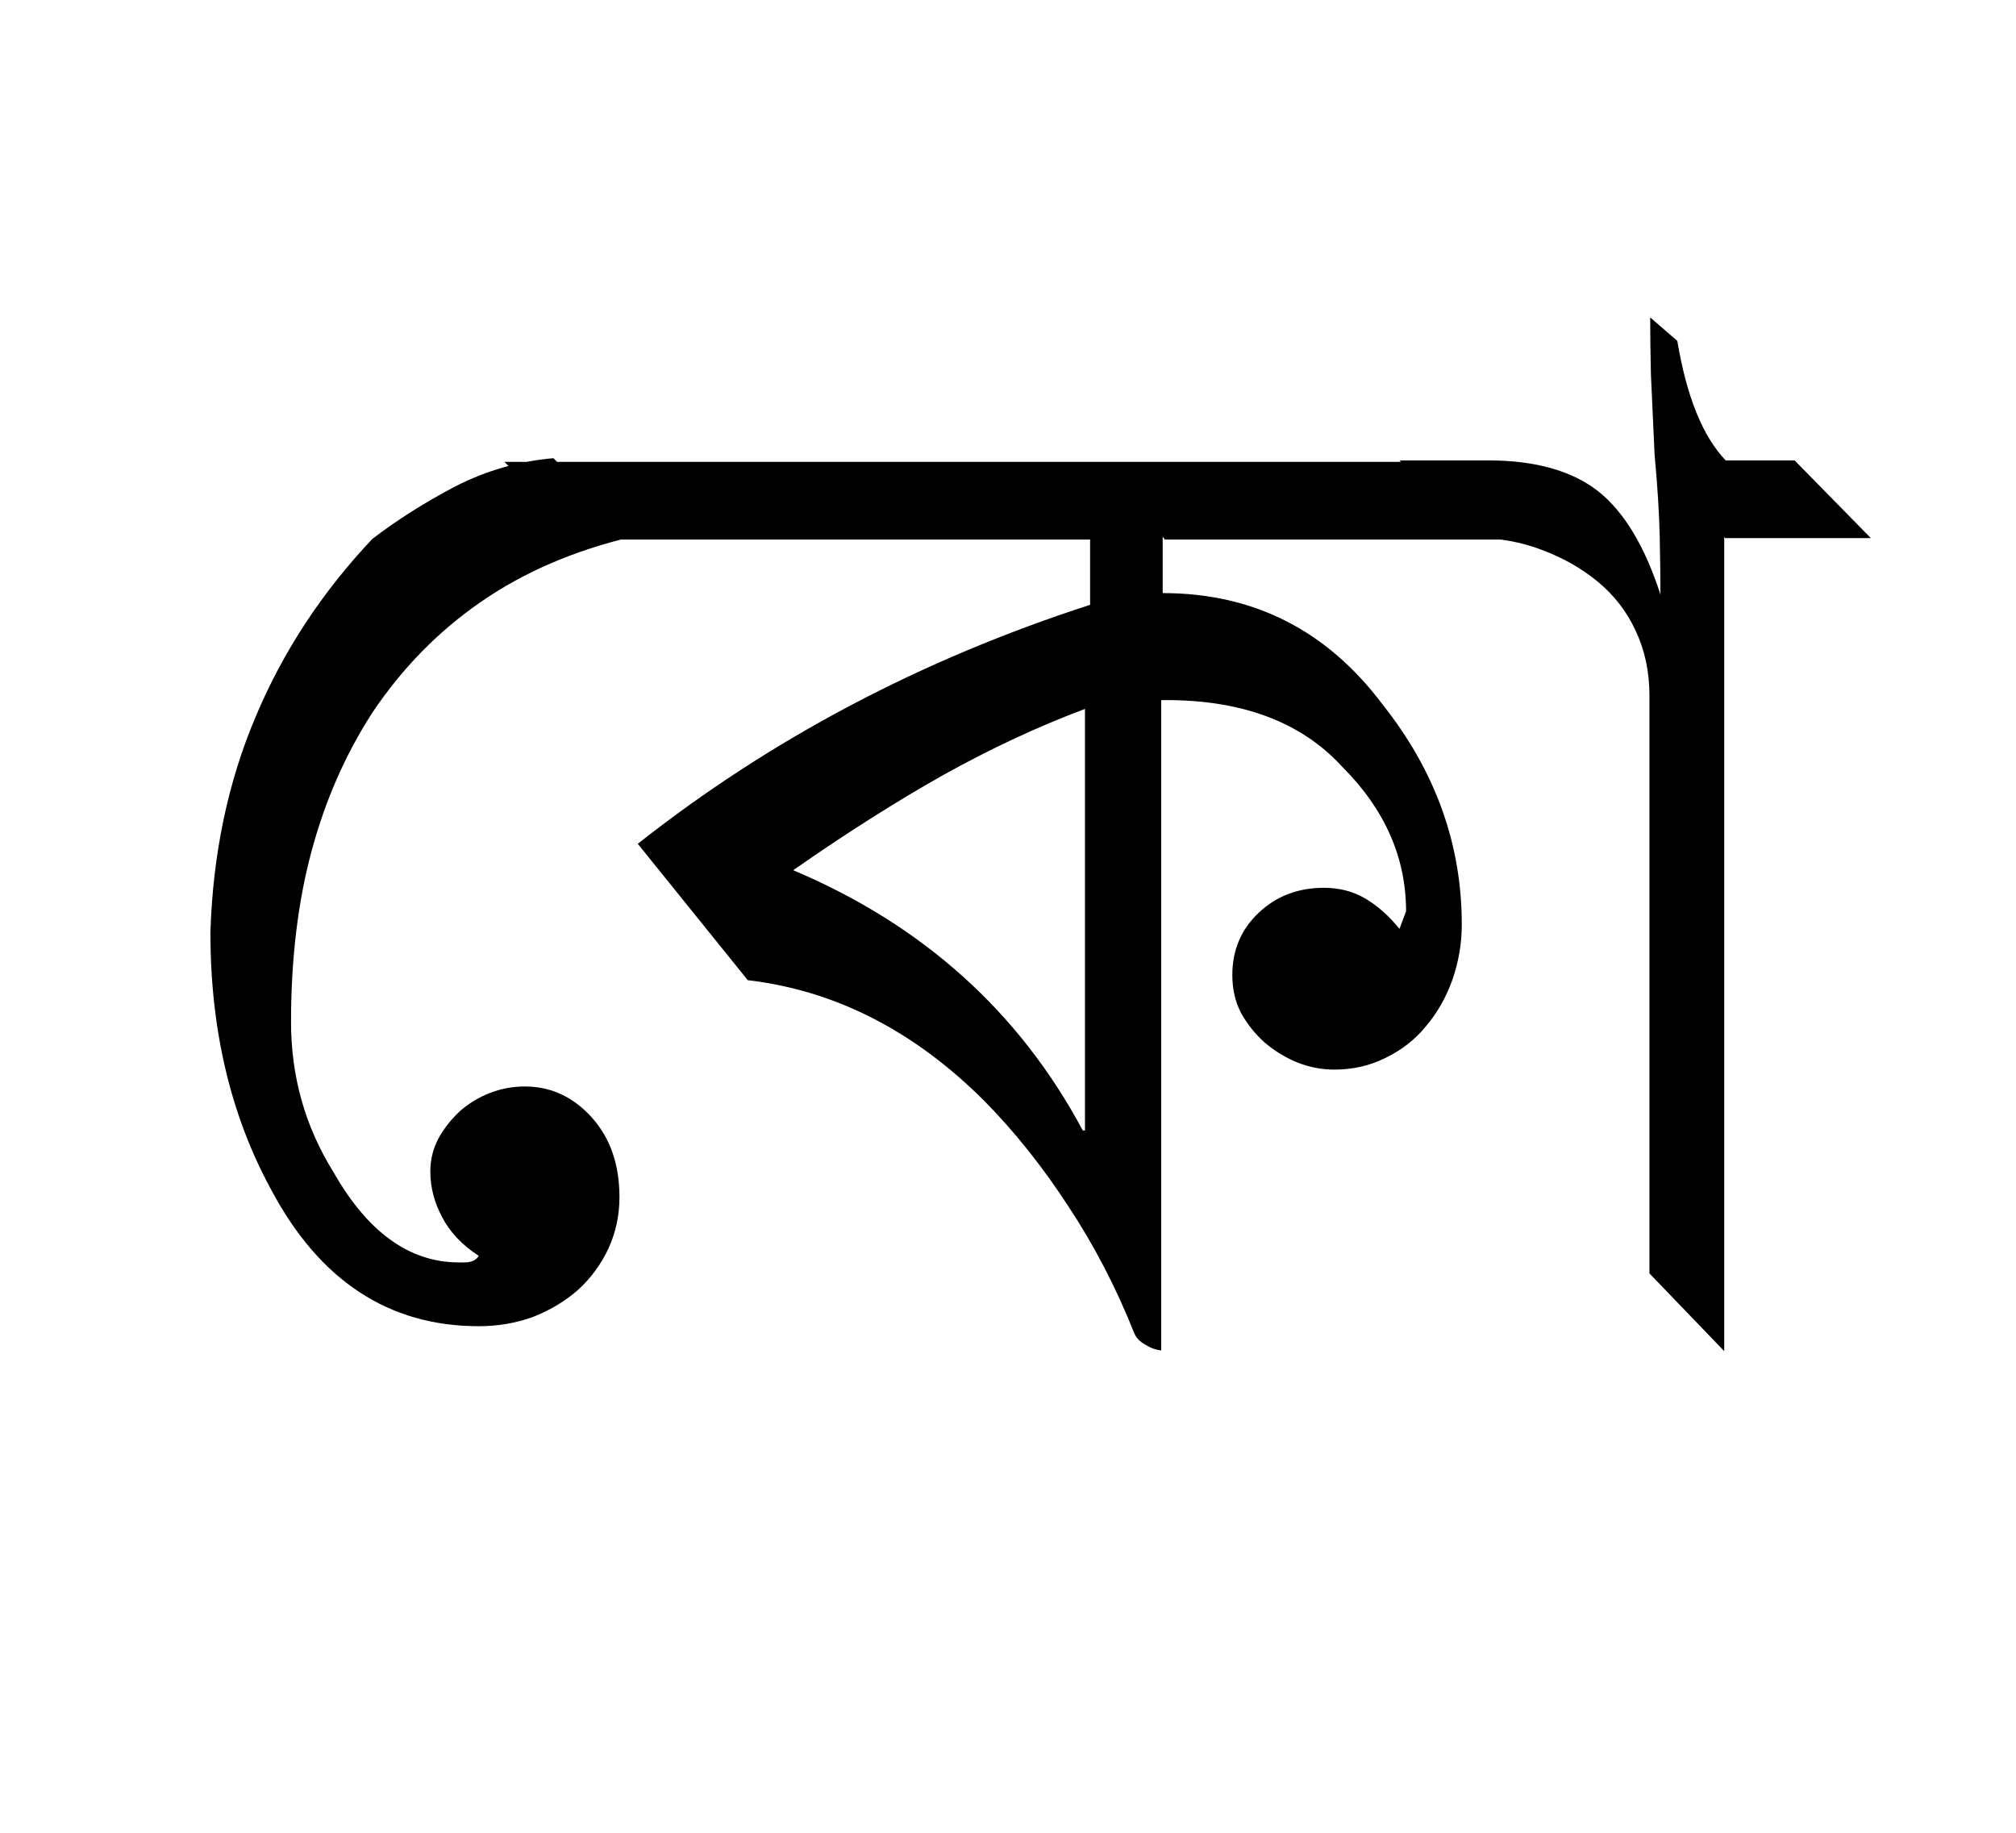
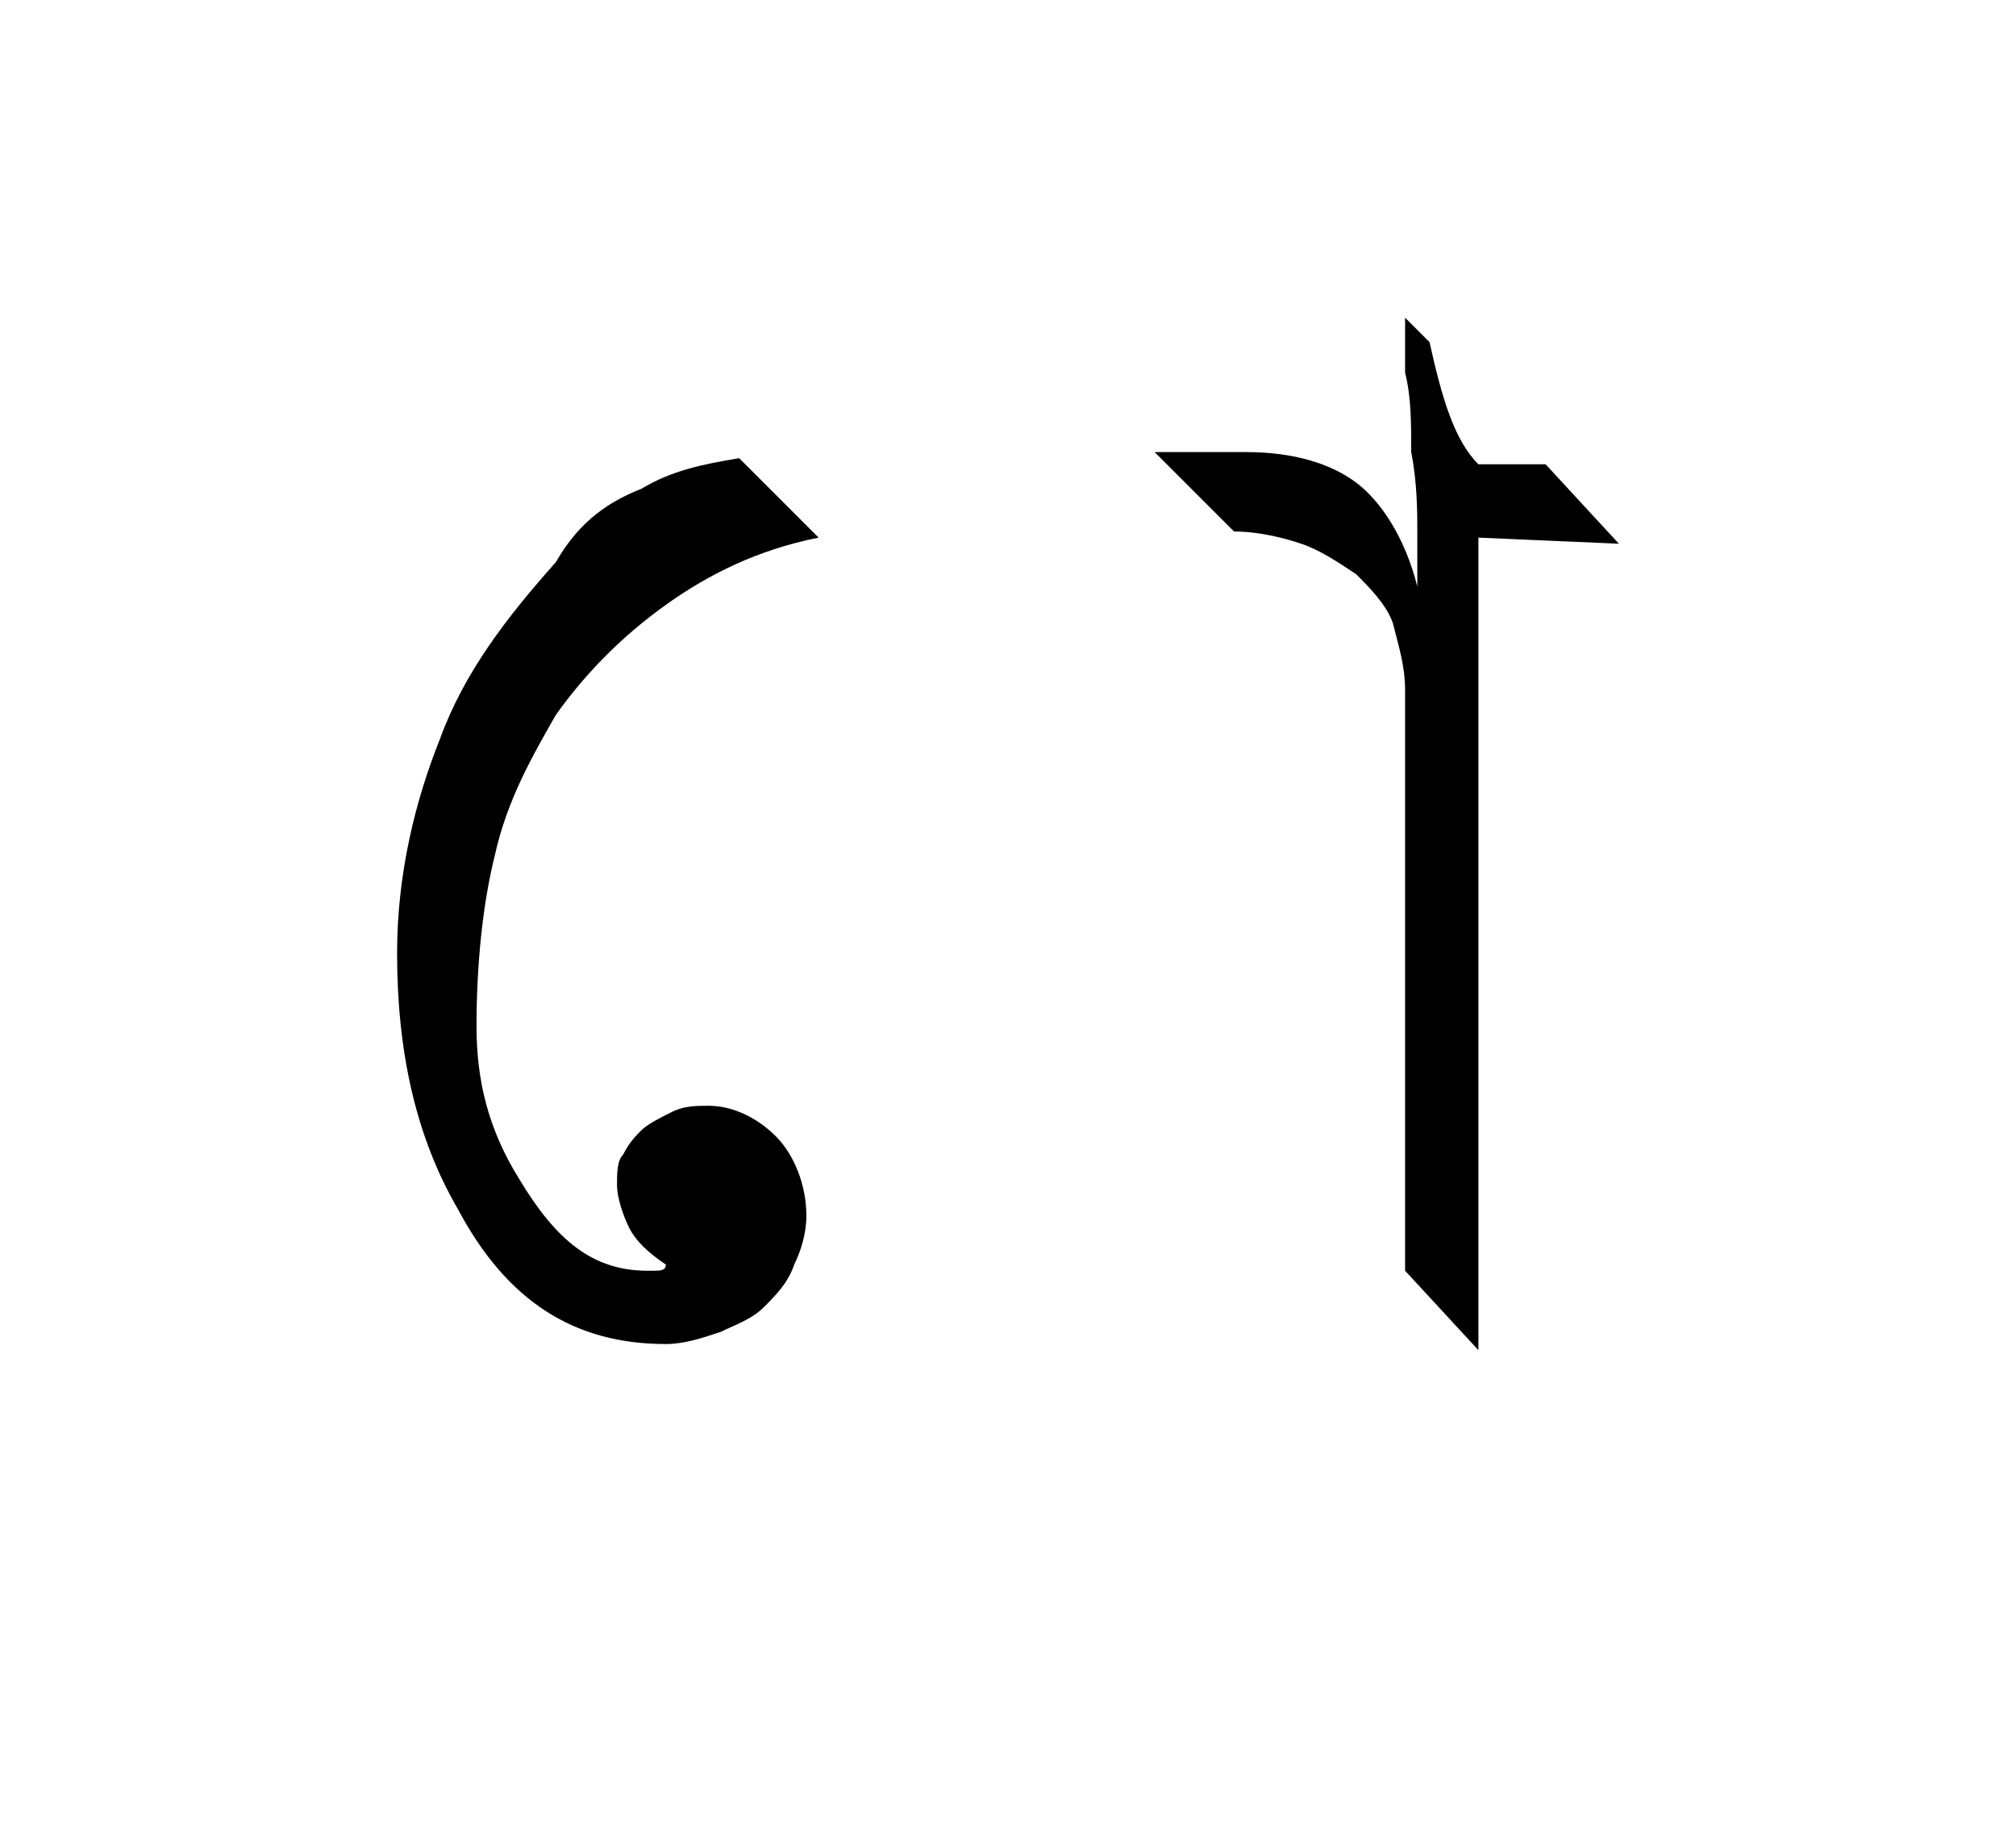
- <svg xmlns="http://www.w3.org/2000/svg" width="33" height="30">
-   <g transform="translate(16.5 15) scale(1.2) translate(-16.5 -15)">
-     <path d="m11.38 9.82q-1.19 0.28 -2.07 0.89q-0.87 0.60 -1.48 1.51q-0.55 0.85 -0.83 1.89q-0.28 1.04 -0.28 2.33q0 1.12 0.58 2.05q0.70 1.23 1.71 1.23l0.07 0q0.15 0 0.20 -0.09q-0.34 -0.22 -0.50 -0.53q-0.16 -0.30 -0.16 -0.62q0 -0.24 0.11 -0.45q0.11 -0.20 0.29 -0.37q0.18 -0.16 0.41 -0.25q0.23 -0.09 0.48 -0.09q0.53 0 0.91 0.42q0.38 0.42 0.38 1.09q0 0.37 -0.15 0.70q-0.15 0.32 -0.41 0.56q-0.26 0.23 -0.61 0.37q-0.35 0.13 -0.75 0.13q-1.84 0 -2.83 -1.86q-0.83 -1.52 -0.83 -3.51q0.05 -1.61 0.62 -2.95q0.56 -1.33 1.59 -2.42q0.51 -0.39 1.14 -0.72q0.63 -0.32 1.33 -0.38l1.04 1.06Zm7.23 0l0 0.77q1.86 0 3.00 1.52q1.08 1.36 1.08 3.00q0 0.39 -0.13 0.76q-0.13 0.36 -0.36 0.63q-0.22 0.27 -0.55 0.43q-0.32 0.16 -0.70 0.16q-0.26 0 -0.51 -0.10q-0.24 -0.10 -0.44 -0.27q-0.19 -0.17 -0.32 -0.40q-0.12 -0.23 -0.12 -0.52q0 -0.51 0.36 -0.85q0.36 -0.34 0.89 -0.34q0.32 0 0.57 0.15q0.25 0.15 0.46 0.41l0.09 -0.24q0 -1.10 -0.87 -1.97q-0.85 -0.93 -2.47 -0.91l0 8.87q-0.11 -0.01 -0.22 -0.08q-0.11 -0.06 -0.15 -0.16q-0.37 -0.93 -0.90 -1.73q-0.52 -0.80 -1.14 -1.43q-1.44 -1.44 -3.23 -1.65l-1.50 -1.86q2.71 -2.14 6.17 -3.26l0 -0.89l-6.91 0l-1.08 -1.06l13.45 0l1.10 1.06l-5.54 0Zm-1.06 2.35q-0.96 0.36 -1.93 0.90q-0.96 0.54 -2.05 1.30q2.65 1.12 3.95 3.55l0.03 0l0 -5.75Zm8.72 -2.35l0 11.11l-1.02 -1.06l0 -7.88q0 -0.49 -0.19 -0.89q-0.18 -0.39 -0.52 -0.67q-0.33 -0.27 -0.76 -0.43q-0.42 -0.16 -0.88 -0.16l-1.06 -1.06l1.21 0q0.96 0 1.50 0.42q0.53 0.42 0.85 1.41q0 -0.32 -0.01 -0.79q-0.01 -0.47 -0.07 -1.12q-0.03 -0.62 -0.05 -1.09q-0.01 -0.46 -0.01 -0.78l0.37 0.32q0.19 1.14 0.66 1.63l0.94 0l1.04 1.06l-1.99 0Z" />
-   </g>
+ <svg xmlns="http://www.w3.org/2000/svg" version="1.1" id="Layer_1" x="0px" y="0px" viewBox="0 0 33 30" style="enable-background:new 0 0 33 30;" xml:space="preserve">
+   <path d="M13.4,8.8c-1,0.2-1.8,0.6-2.5,1.1S9.6,11,9.1,11.7c-0.4,0.7-0.8,1.4-1,2.3c-0.2,0.8-0.3,1.8-0.3,2.8c0,0.9,0.2,1.7,0.7,2.5  c0.6,1,1.2,1.5,2.1,1.5h0.1c0.1,0,0.2,0,0.2-0.1c-0.3-0.2-0.5-0.4-0.6-0.6s-0.2-0.5-0.2-0.7s0-0.4,0.1-0.5c0.1-0.2,0.2-0.3,0.3-0.4  s0.3-0.2,0.5-0.3c0.2-0.1,0.4-0.1,0.6-0.1c0.4,0,0.8,0.2,1.1,0.5s0.5,0.8,0.5,1.3c0,0.3-0.1,0.6-0.2,0.8c-0.1,0.3-0.3,0.5-0.5,0.7  s-0.5,0.3-0.7,0.4c-0.3,0.1-0.6,0.2-0.9,0.2c-1.5,0-2.6-0.7-3.4-2.2c-0.7-1.2-1-2.6-1-4.2c0-1.3,0.3-2.5,0.7-3.5  c0.4-1.1,1.1-2,1.9-2.9c0.4-0.7,0.9-1,1.4-1.2c0.5-0.3,1-0.4,1.6-0.5L13.4,8.8L13.4,8.8z M24.2,8.8v13.3L23,20.8v-9.5  c0-0.4-0.1-0.7-0.2-1.1c-0.1-0.3-0.4-0.6-0.6-0.8c-0.3-0.2-0.6-0.4-0.9-0.5s-0.7-0.2-1.1-0.2l-1.3-1.3h1.5c0.8,0,1.4,0.2,1.8,0.5  s0.8,0.9,1,1.7c0-0.3,0-0.6,0-0.9s0-0.8-0.1-1.3c0-0.5,0-0.9-0.1-1.3c0-0.4,0-0.7,0-0.9l0.4,0.4c0.2,0.9,0.4,1.6,0.8,2h1.1l1.2,1.3  L24.2,8.8L24.2,8.8z" />
</svg>
